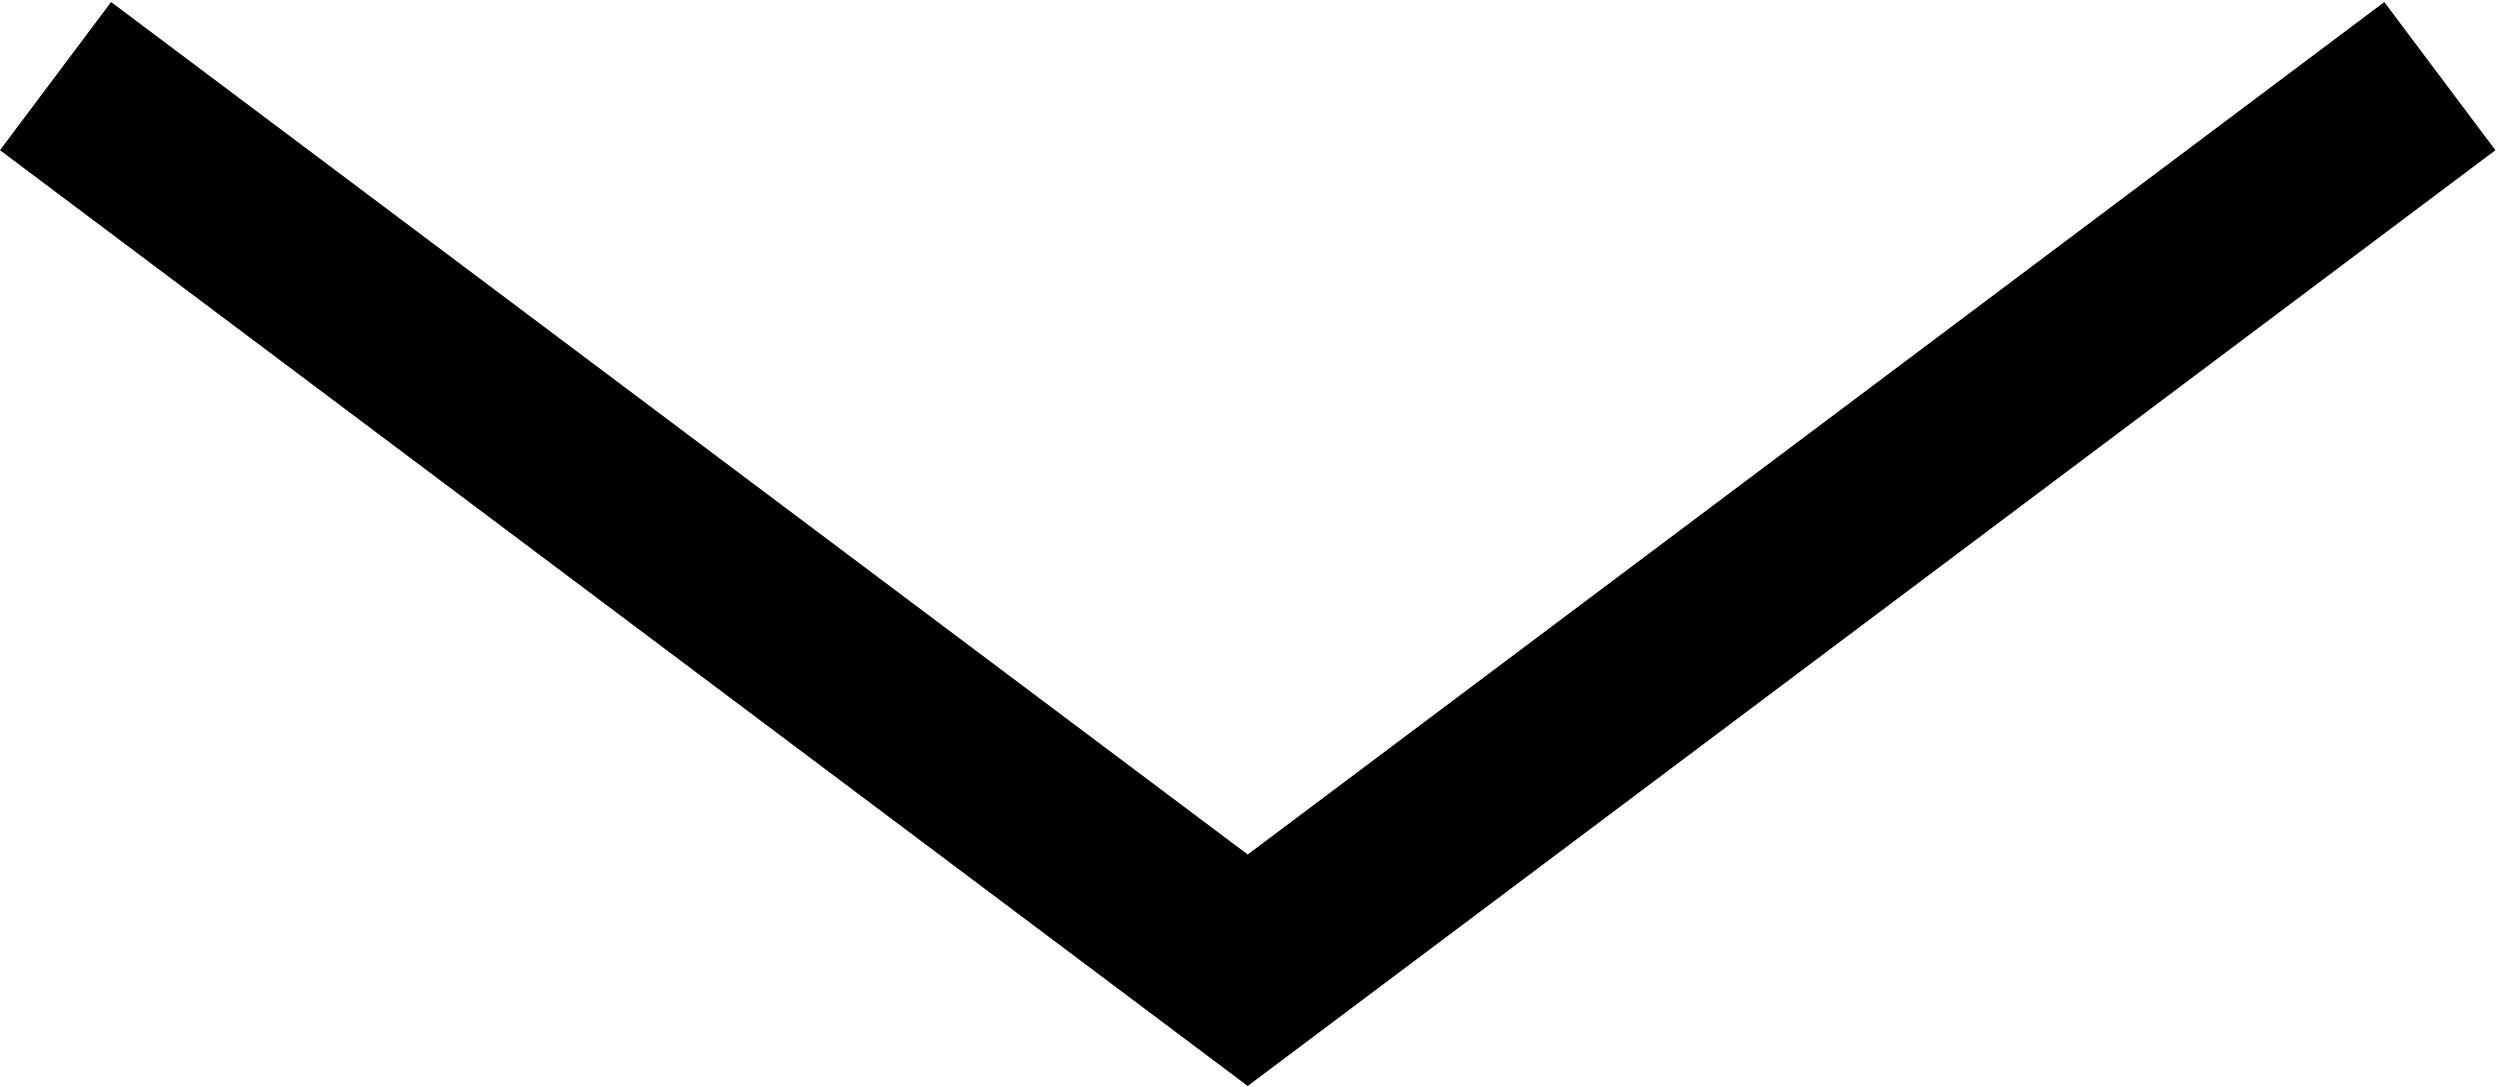
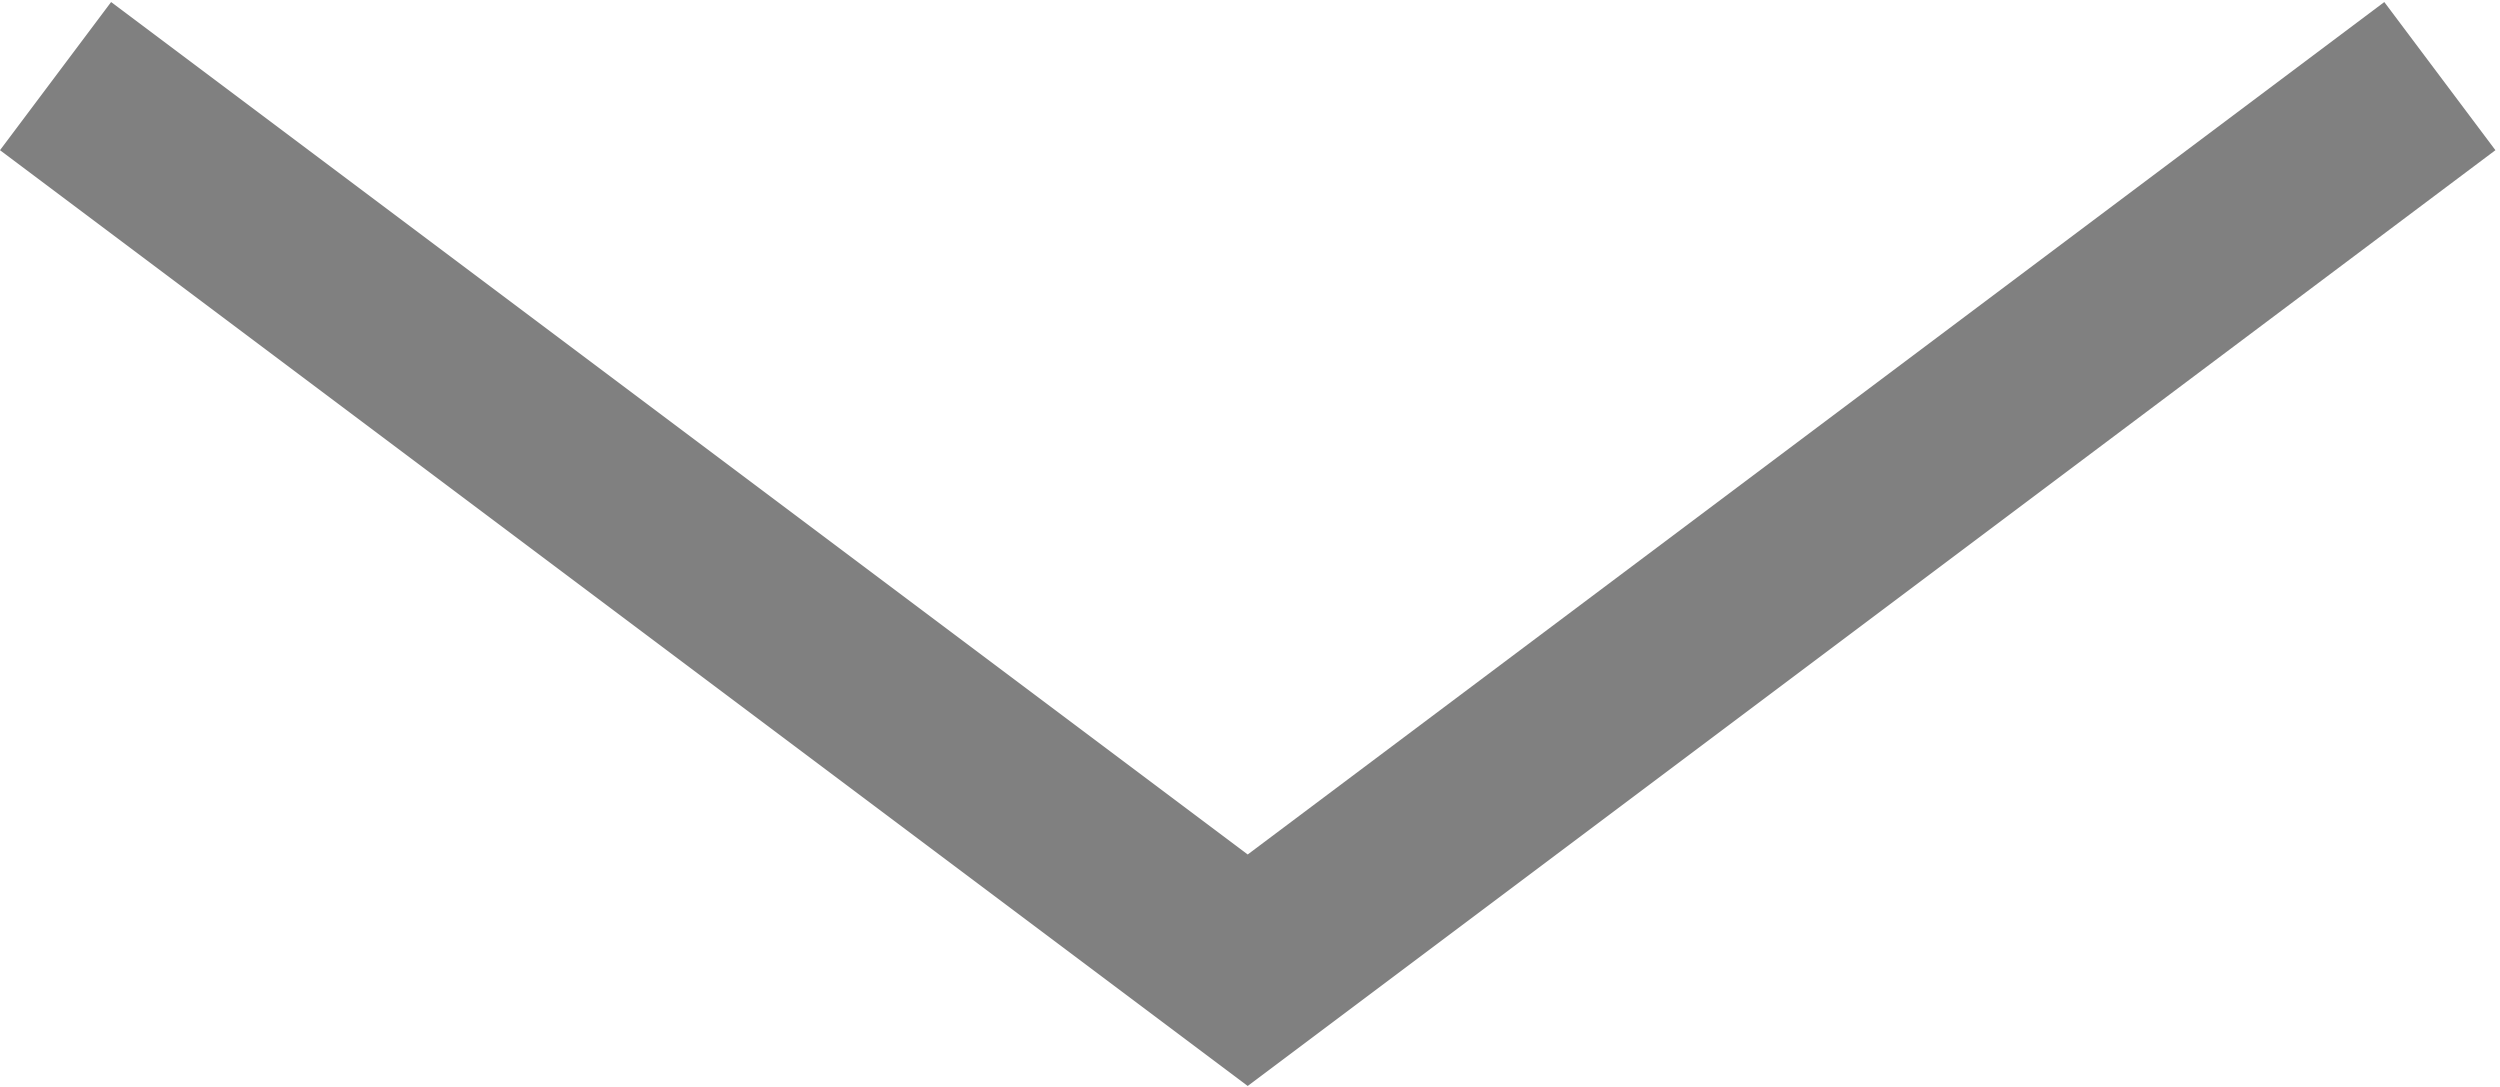
<svg xmlns="http://www.w3.org/2000/svg" width="405px" height="176px" viewBox="0 0 405 176" version="1.1">
  <defs />
  <g id="Page-1" stroke="none" stroke-width="1" fill="none" fill-rule="evenodd">
-     <g id="chevron" fill-rule="nonzero" fill="#000000">
+     <g id="chevron" fill-rule="nonzero" fill="#808080">
      <polygon id="Shape" points="386.257 0.331 202.128 138.427 18 0.331 0 24.331 202.128 175.927 404.257 24.331" />
    </g>
  </g>
</svg>
